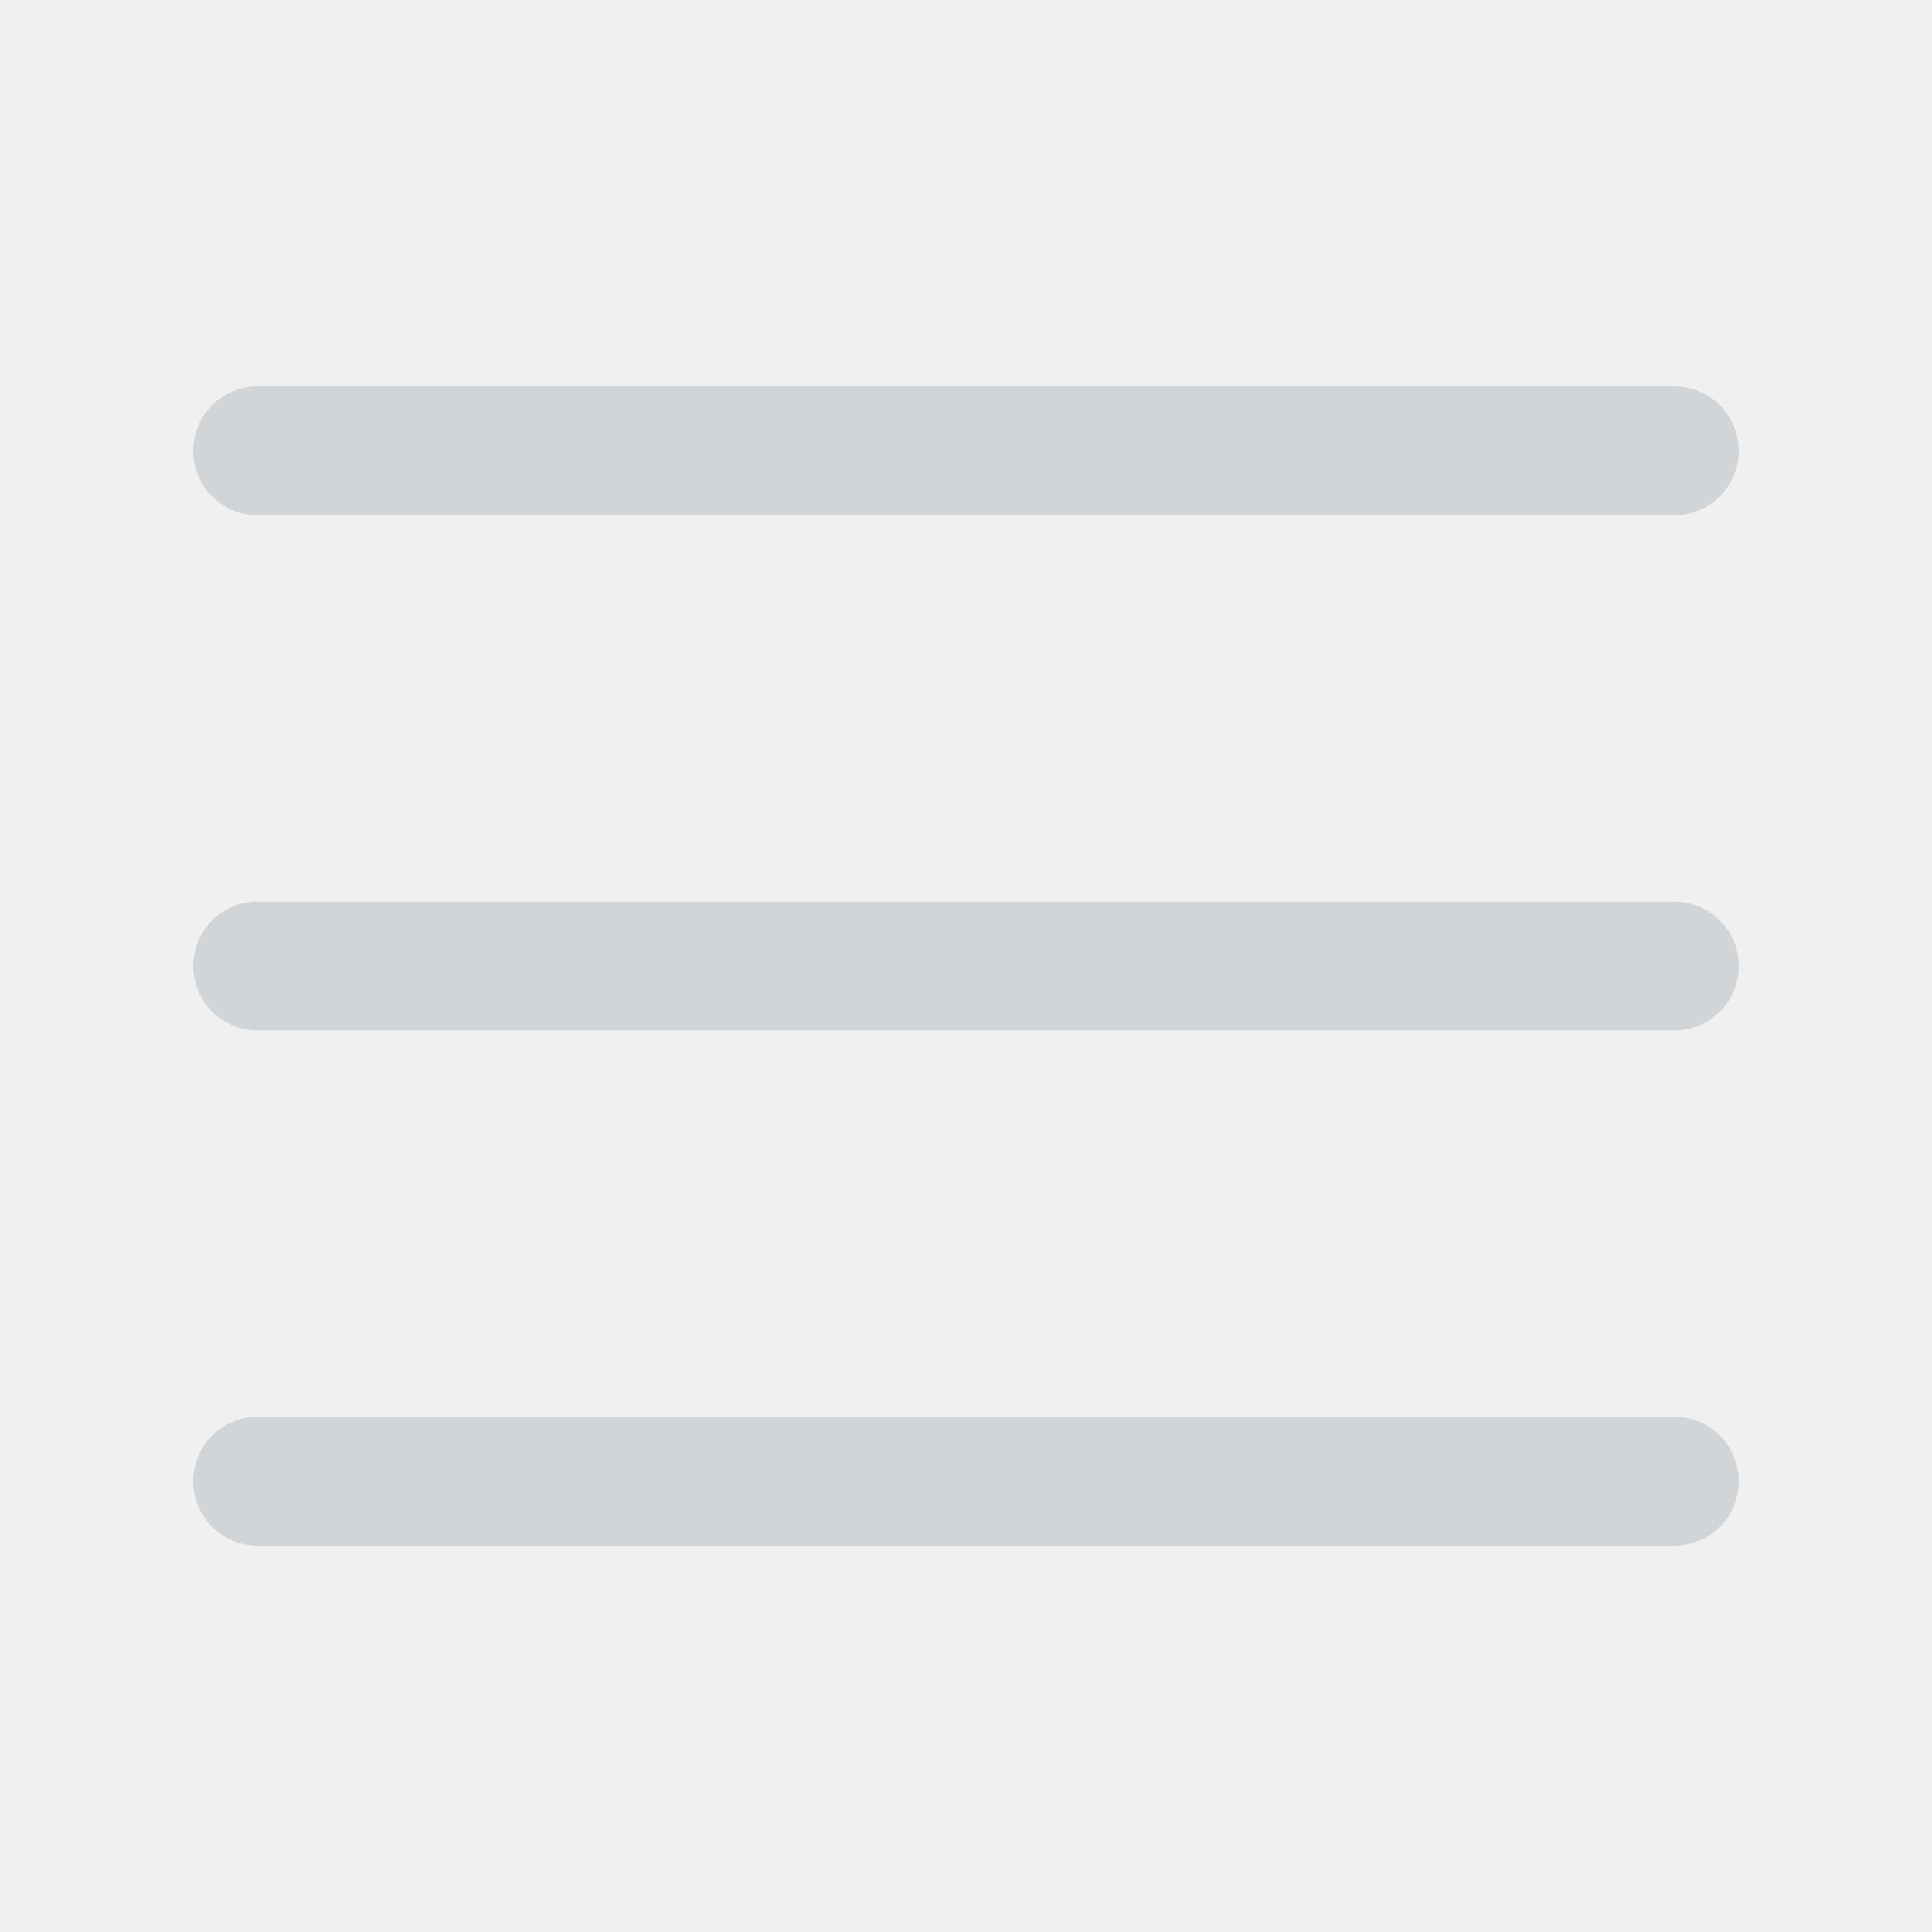
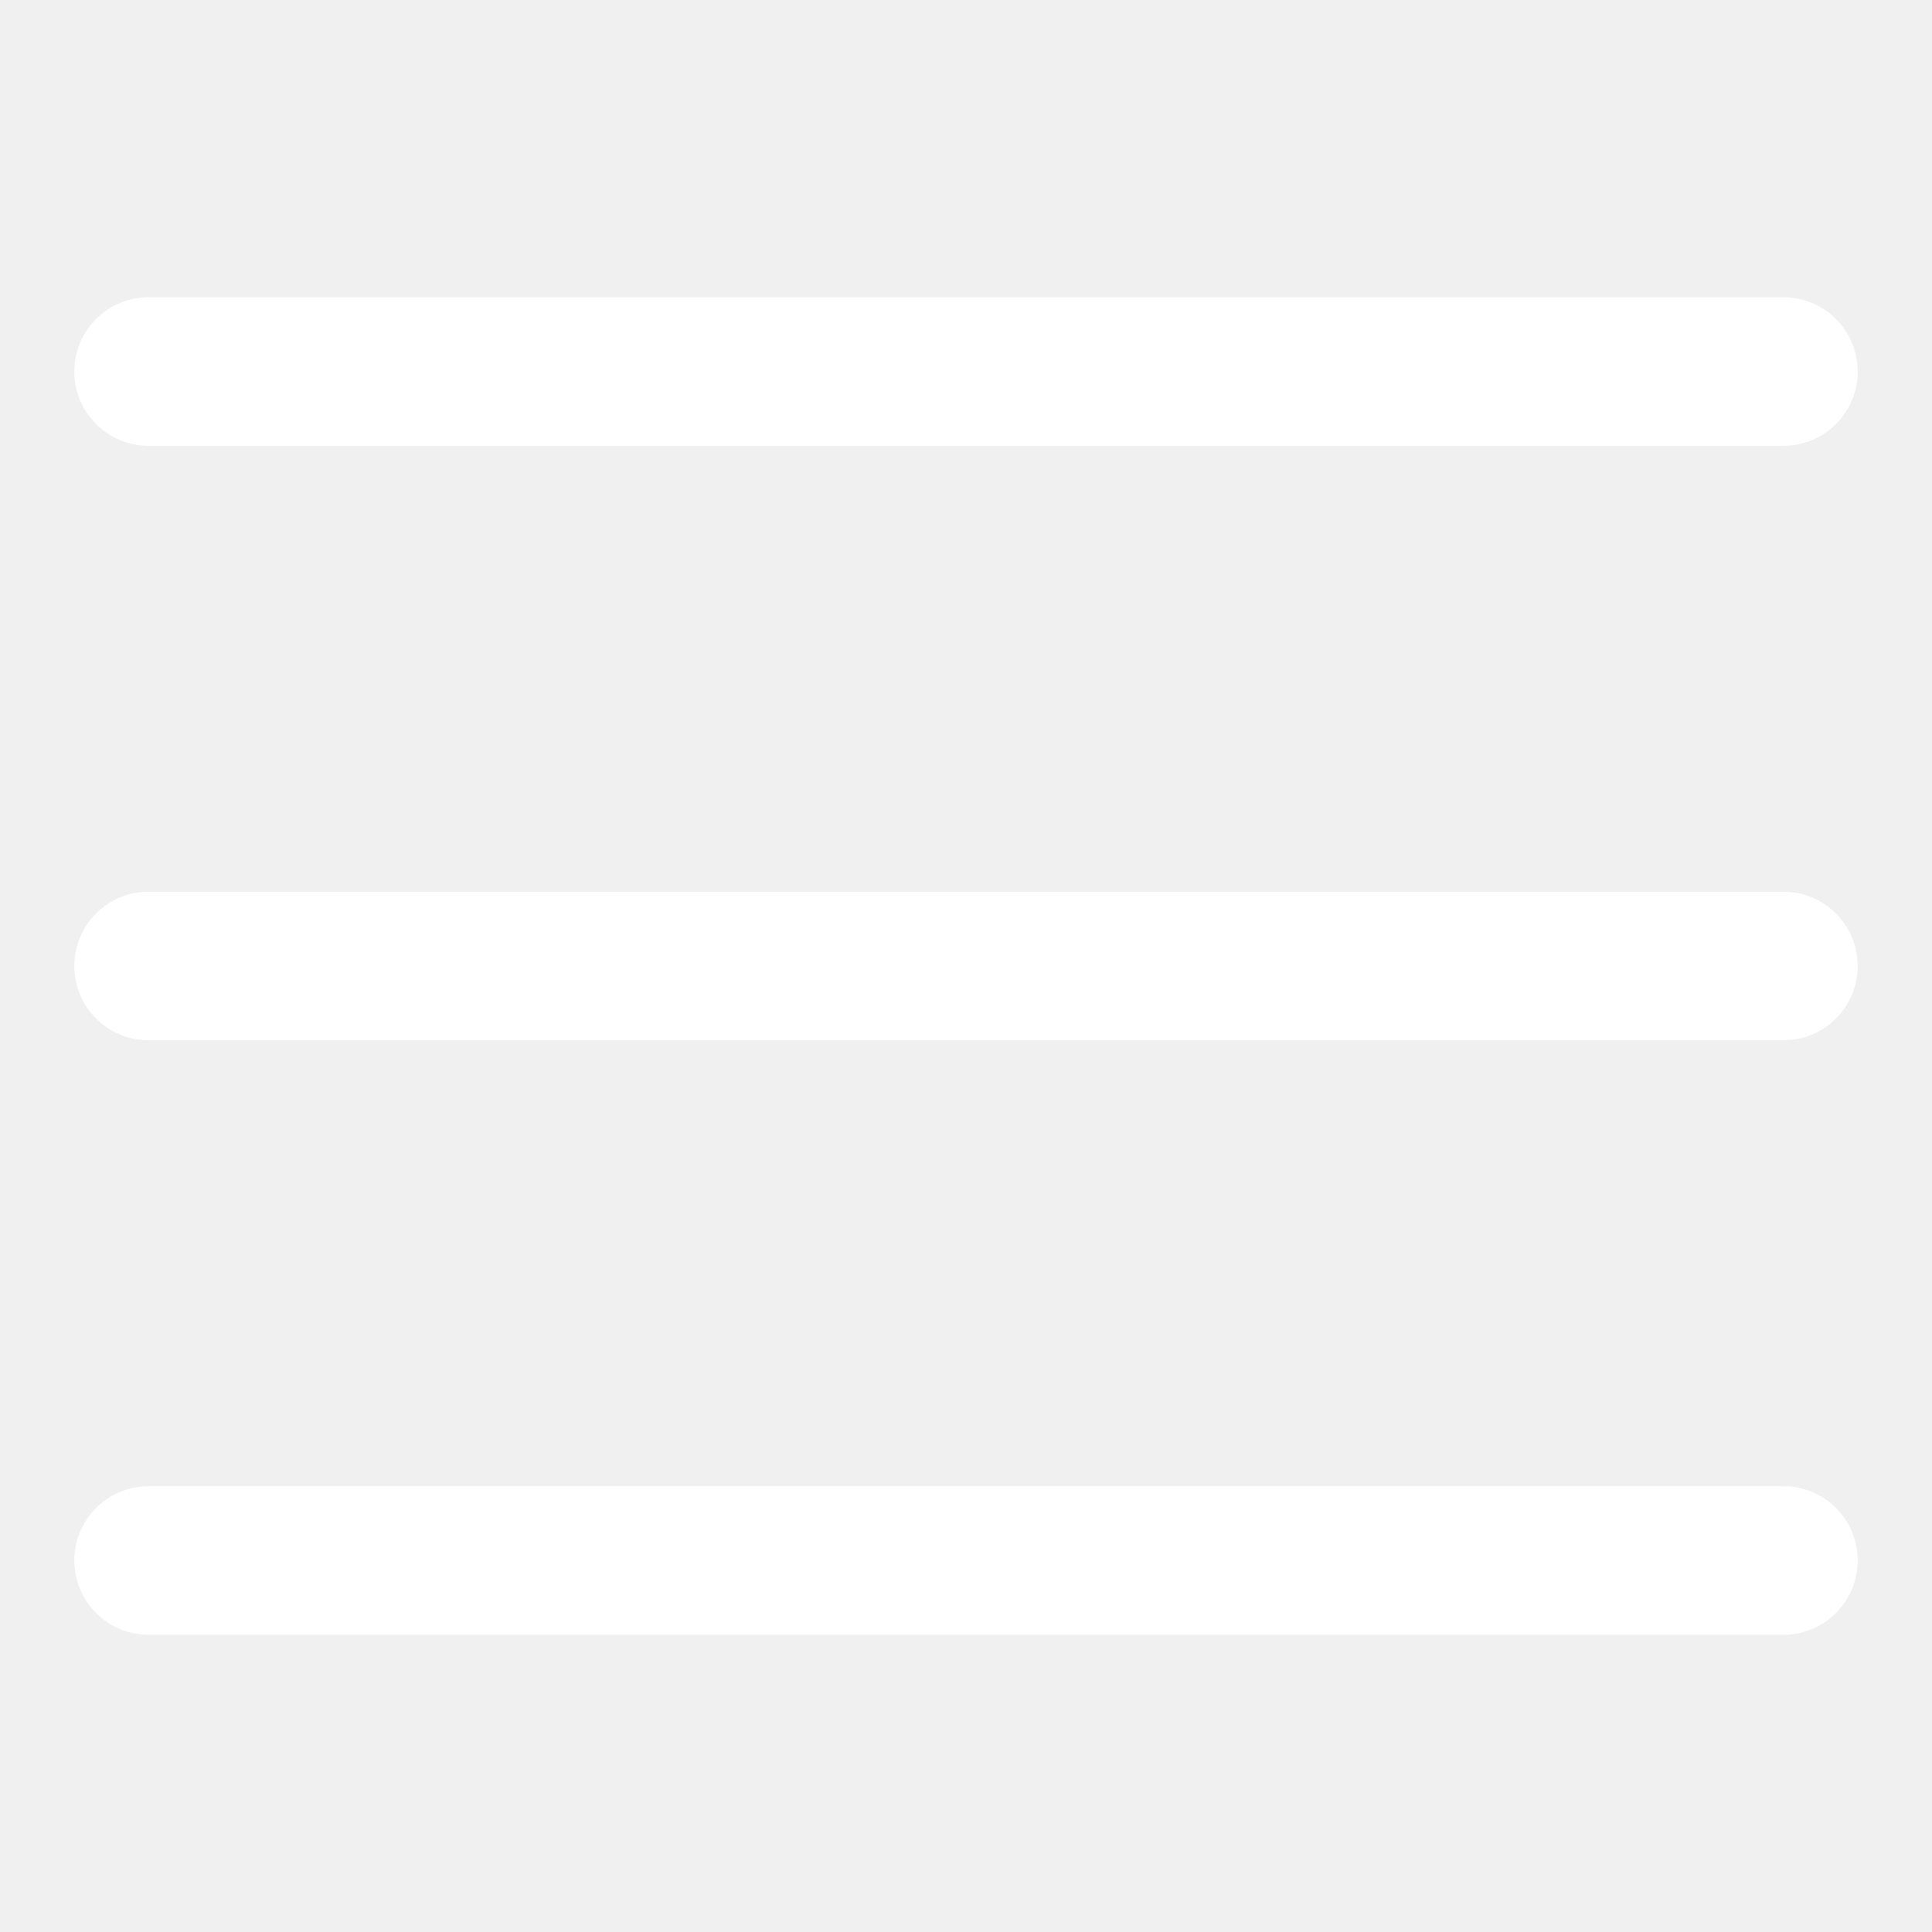
- <svg xmlns="http://www.w3.org/2000/svg" width="30" height="30" viewBox="0 0 30 30" fill="none">
-   <path d="M4 7H26M4 15H26M4 23H26" stroke="#D2D5D8" stroke-width="2" stroke-linecap="round" stroke-linejoin="round" />
+ <svg xmlns="http://www.w3.org/2000/svg" width="26" height="26" viewBox="0 0 26 26" fill="none">
+   <path d="M2 5H24M2 13H24M2 21H24" stroke="white" stroke-width="2" stroke-linecap="round" stroke-linejoin="round" />
</svg>
